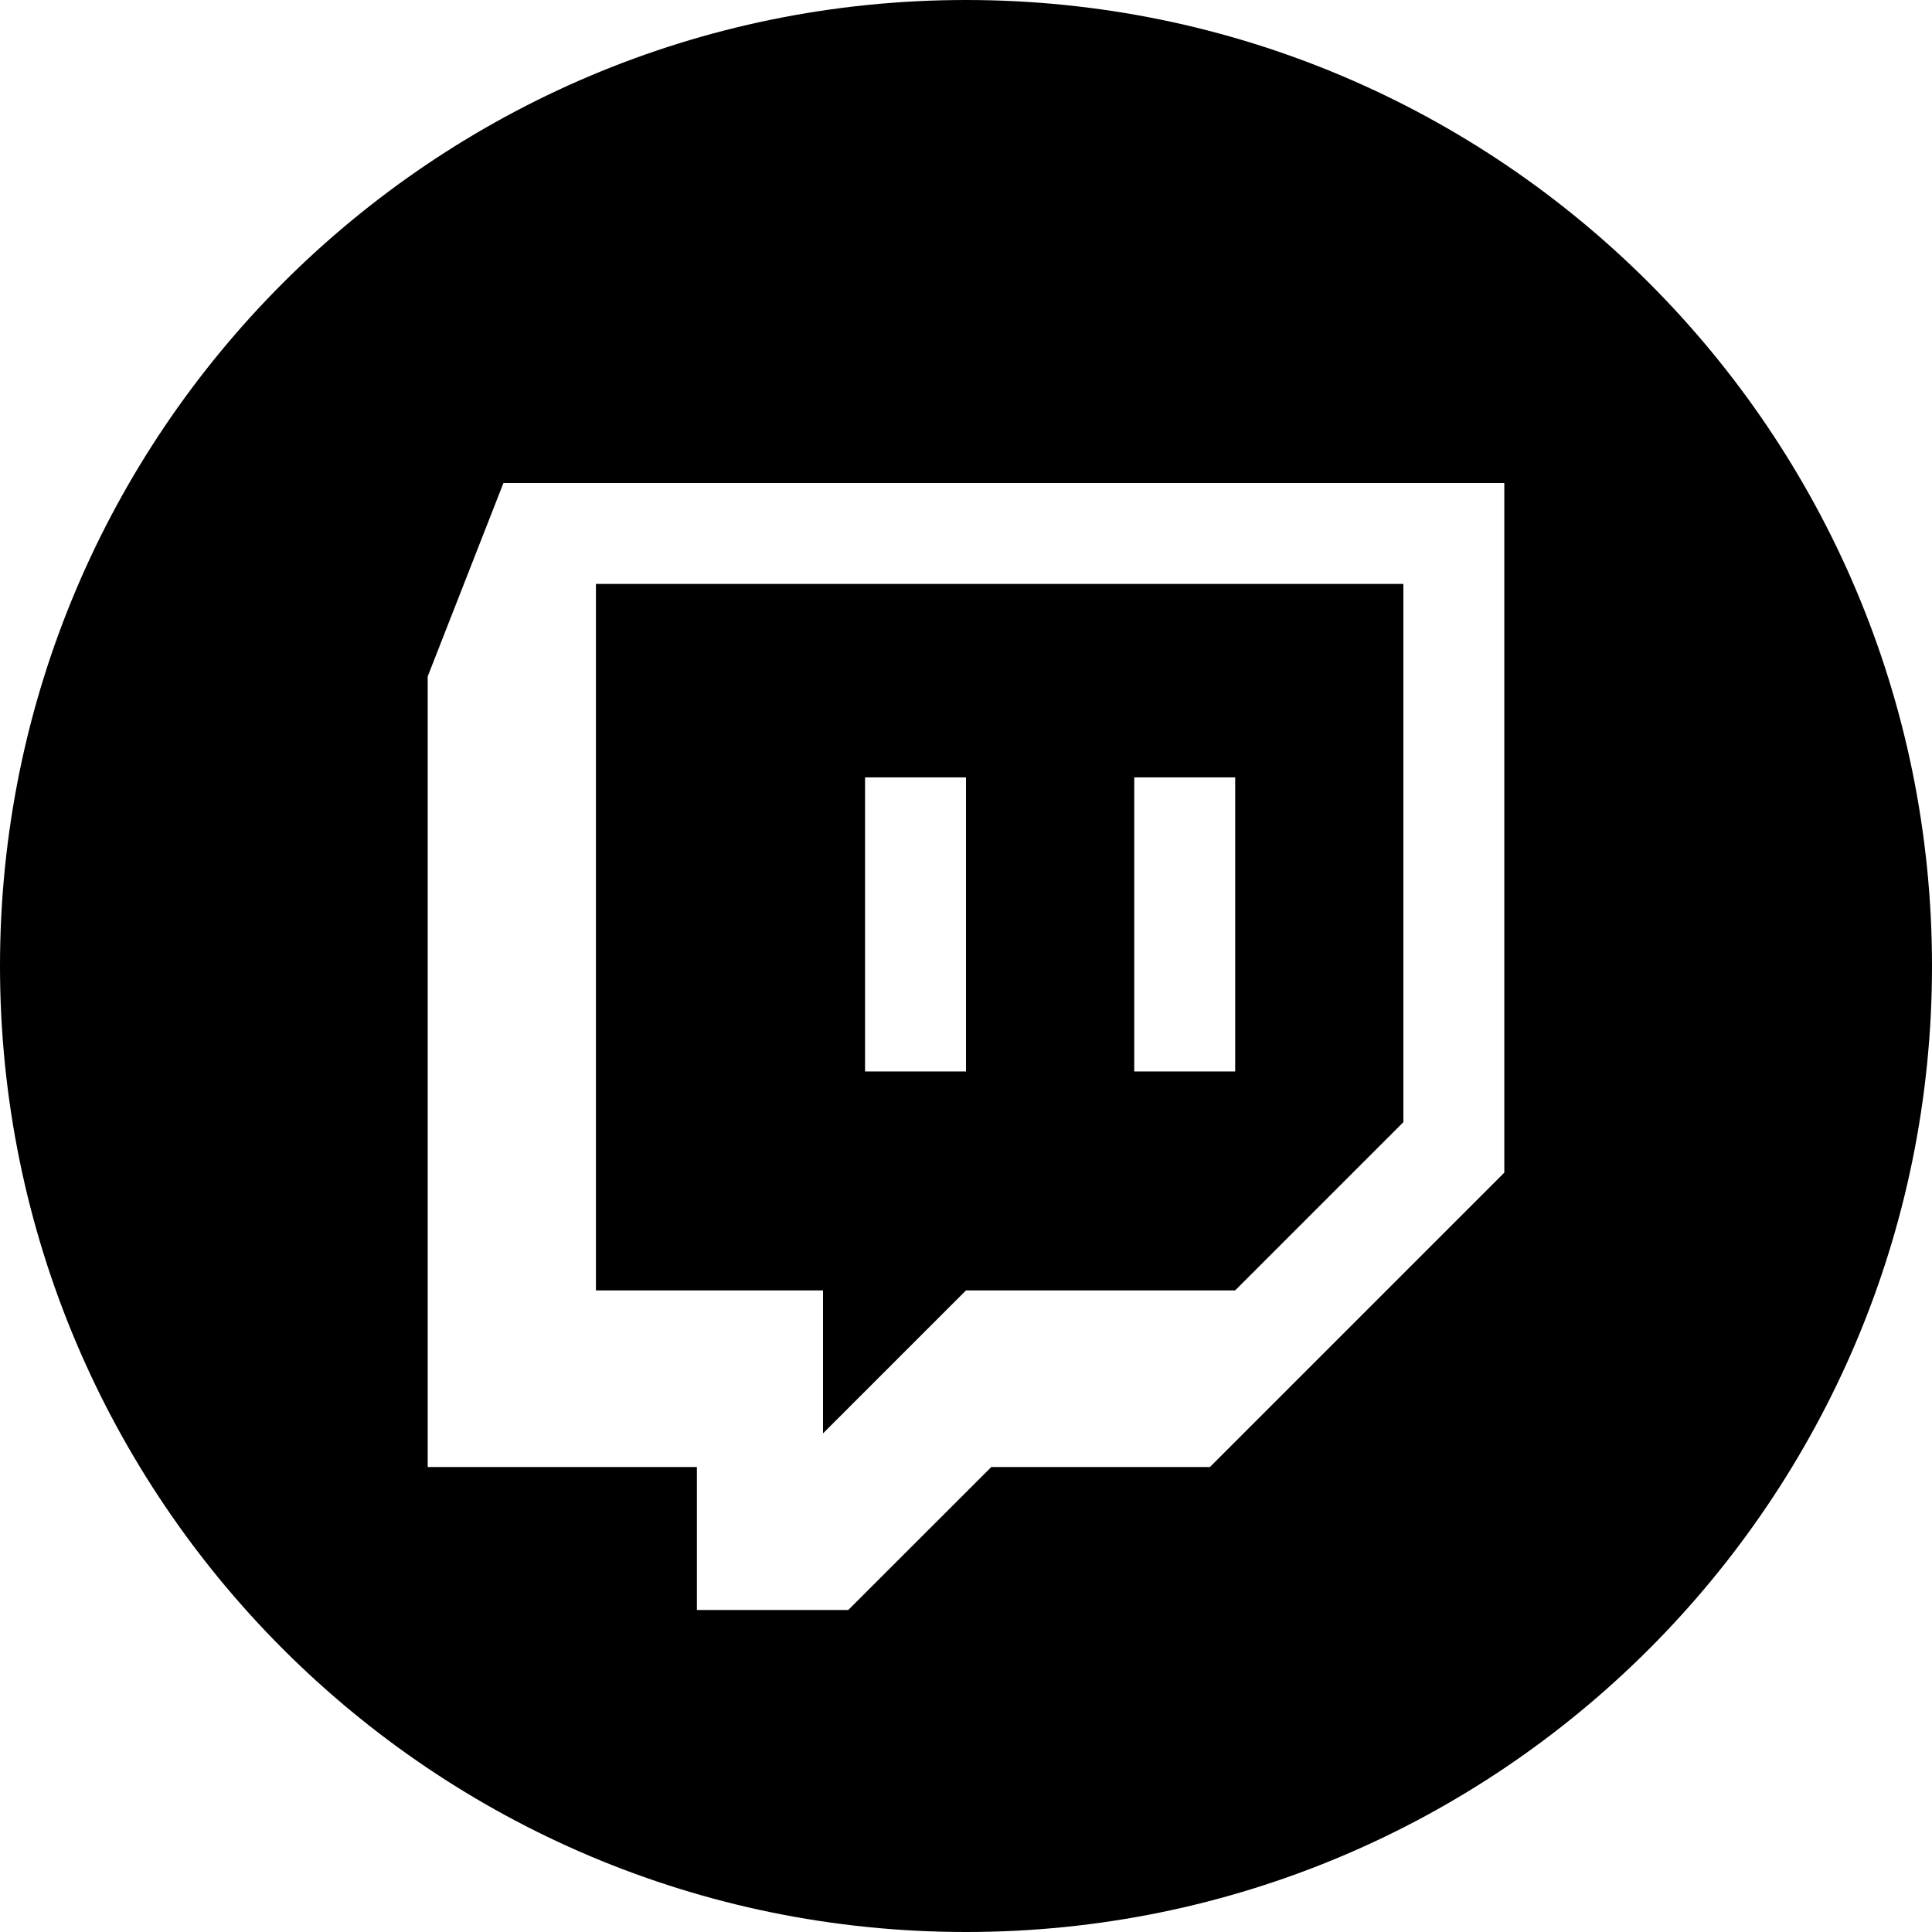
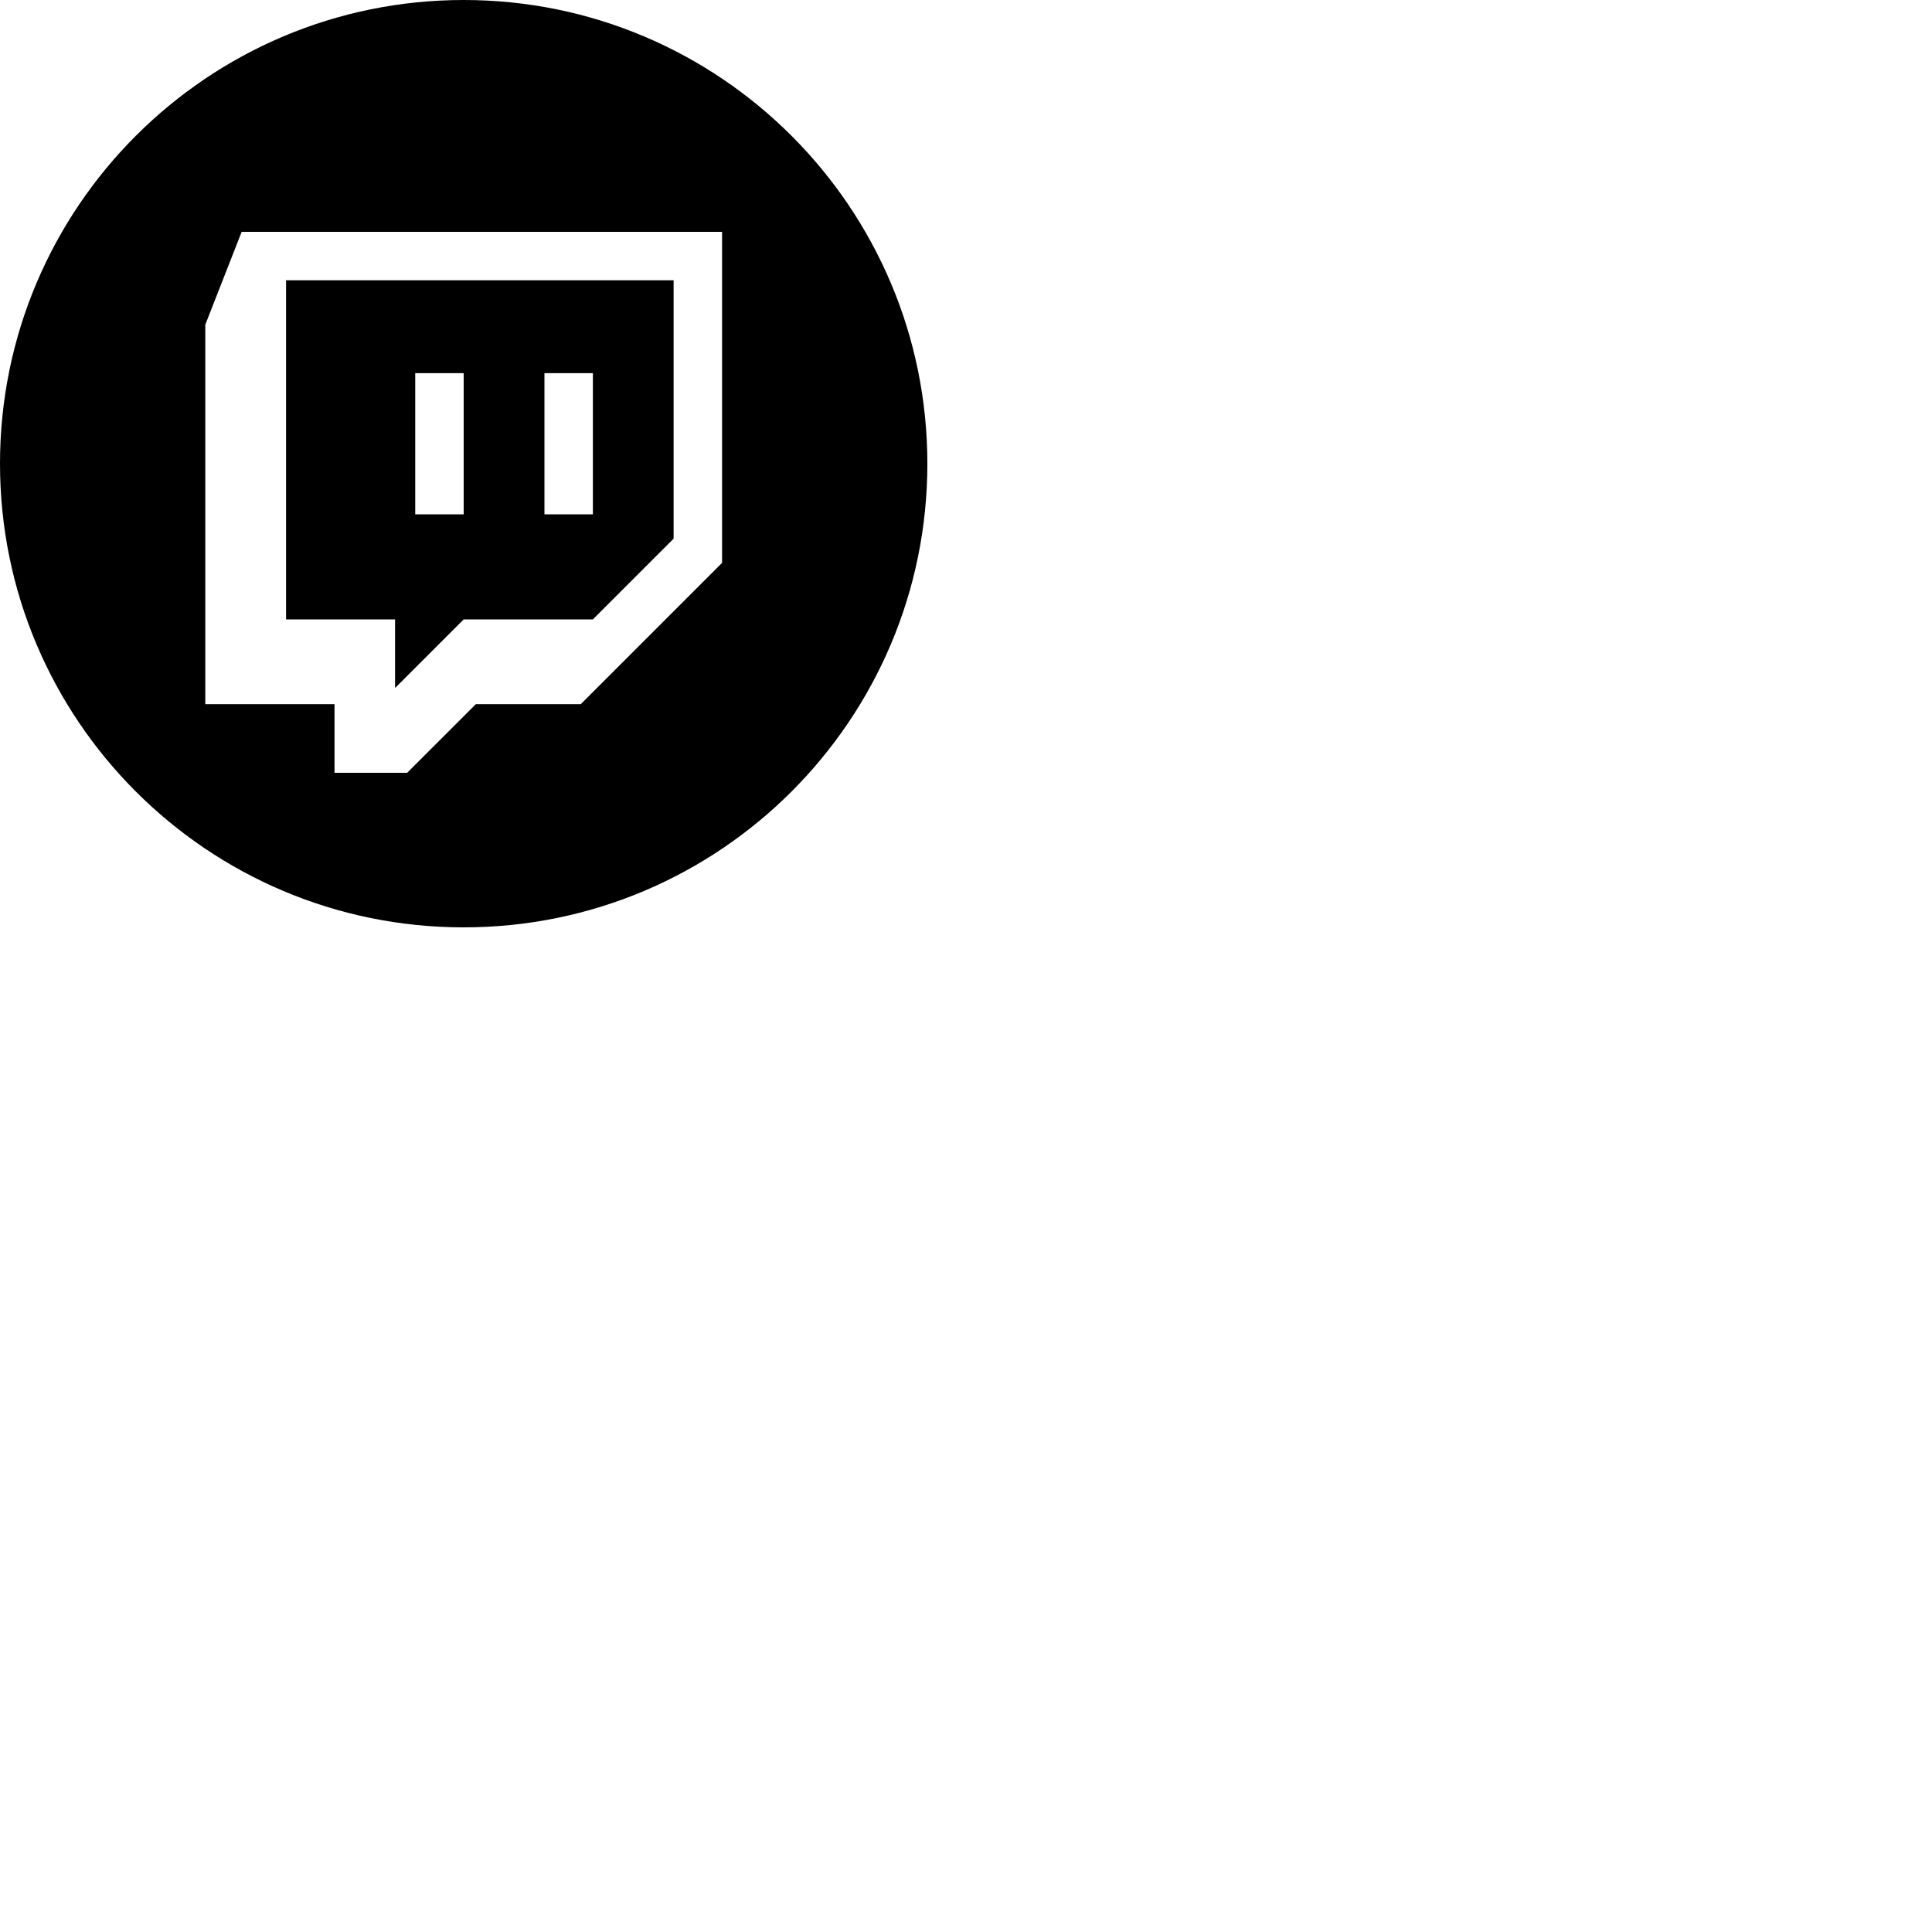
- <svg xmlns="http://www.w3.org/2000/svg" width="24" height="24" viewBox="0 0 24 24">
+ <svg xmlns="http://www.w3.org/2000/svg" viewBox="0 0 50 50">
  <path d="M10.224 17.806l1.776-1.776h3.343l2.09-2.09v-6.686h-10.03v8.776h2.821v1.776zm3.866-8.149h1.254v3.653h-1.254v-3.653zm-3.344 0h1.254v3.653h-1.254v-3.653zm1.254-9.657c-6.627 0-12 5.373-12 12s5.373 12 12 12 12-5.373 12-12-5.373-12-12-12zm6.687 14.567l-3.657 3.657h-2.716l-1.777 1.776h-1.88v-1.776h-3.344v-9.821l.941-2.403h12.433v8.567z" />
</svg>
